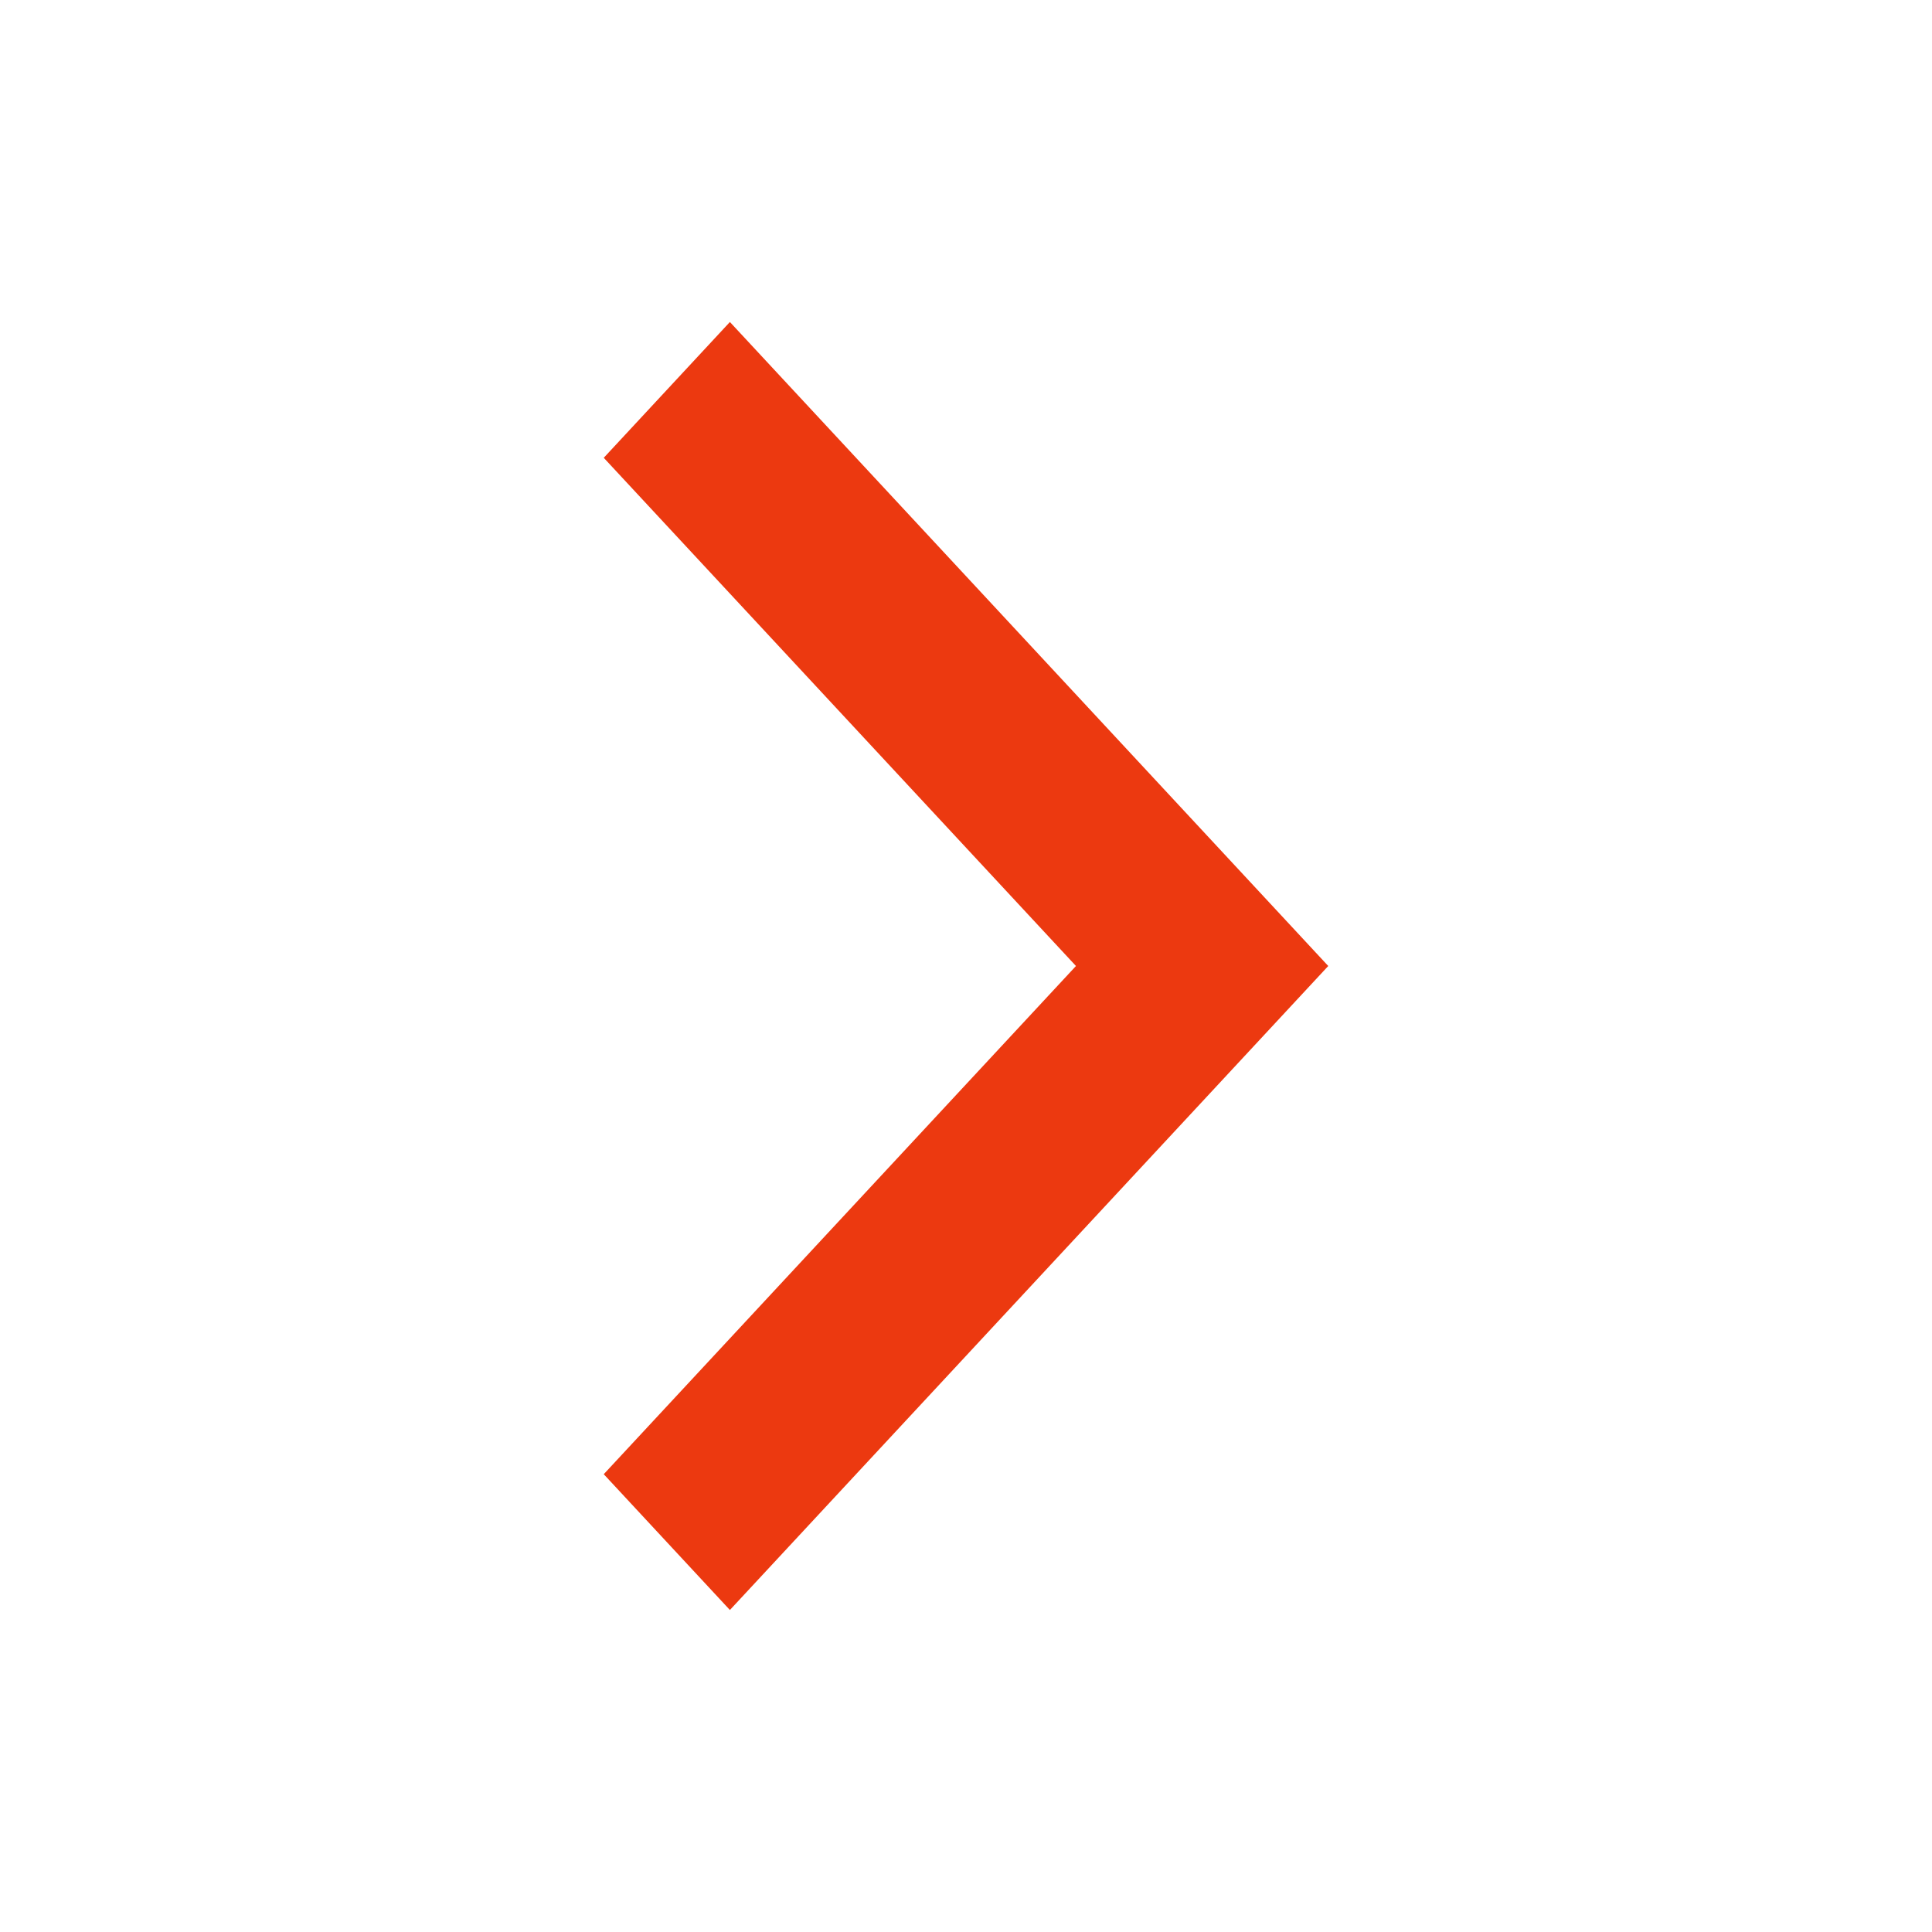
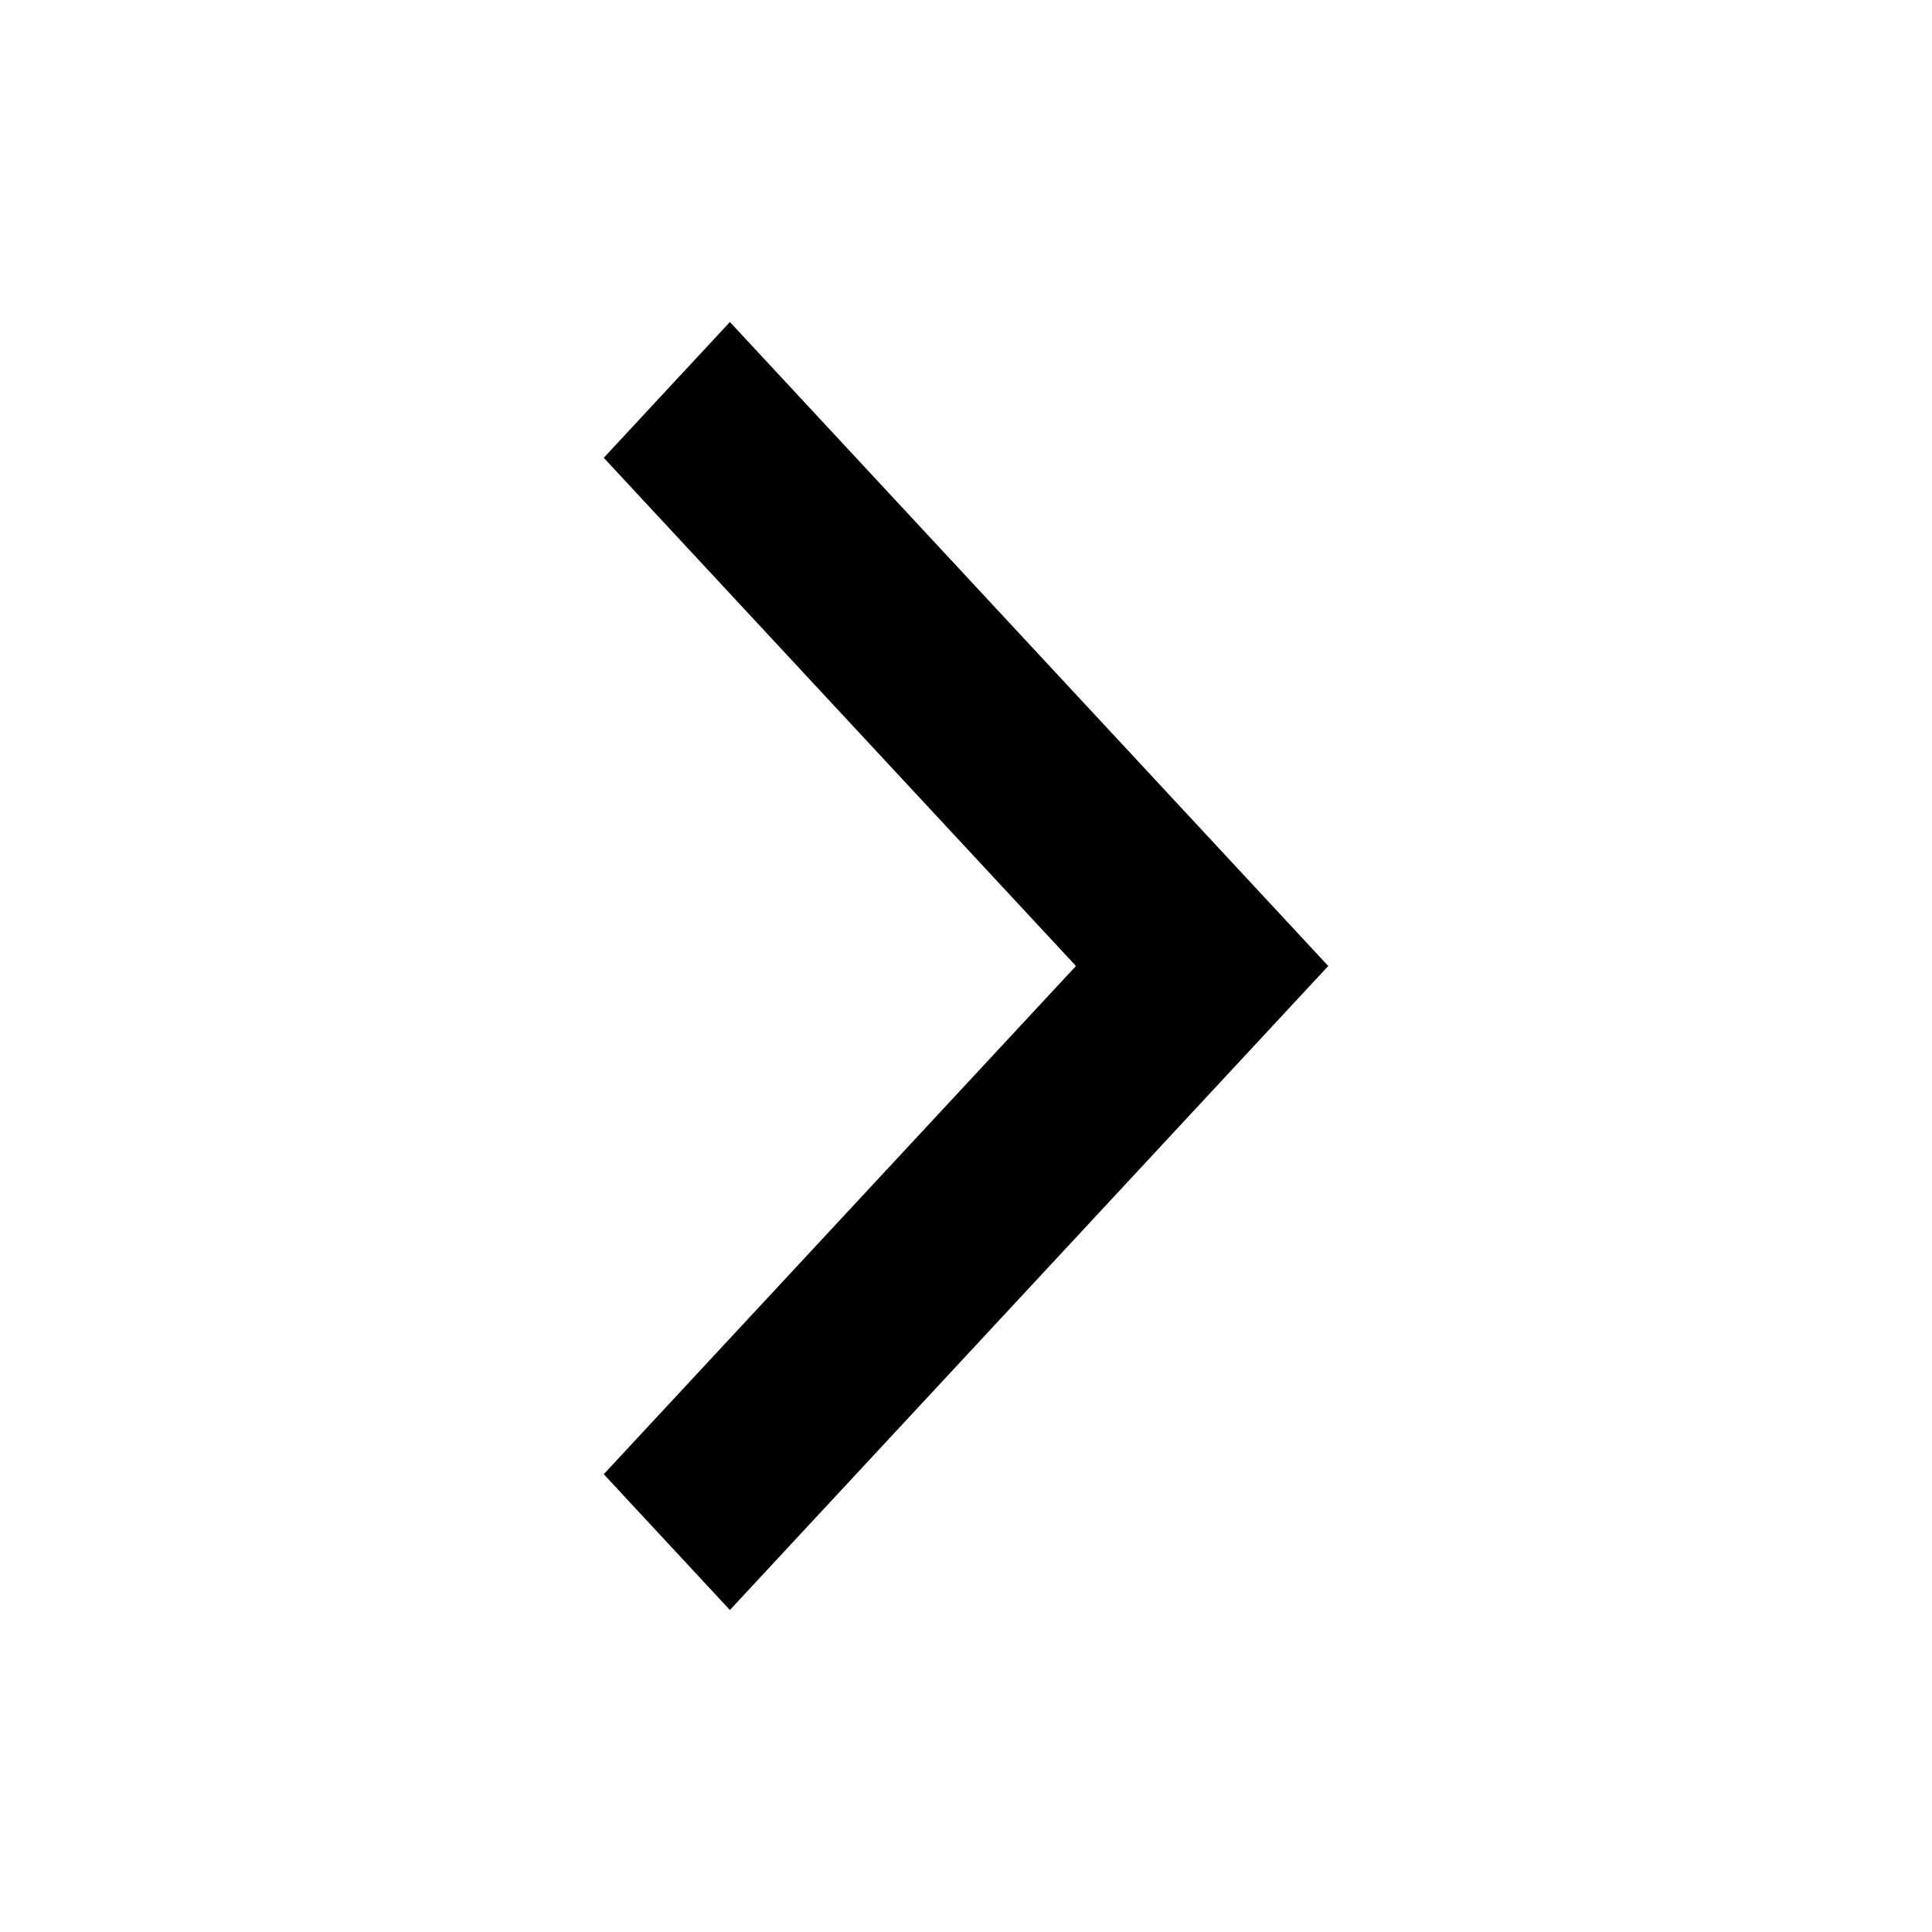
- <svg xmlns="http://www.w3.org/2000/svg" width="24" height="24" viewBox="0 0 24 24" fill="none">
-   <path d="M7.5 18.313L13.366 12L7.5 5.687L9.067 4L16.5 12L9.067 20L7.5 18.313Z" fill="#EC3910" />
+ <svg xmlns="http://www.w3.org/2000/svg" width="24" height="24" viewBox="0 0 24 24" fill="currentColor">
+   <path d="M7.5 18.313L13.366 12L7.5 5.687L9.067 4L16.5 12L9.067 20L7.5 18.313Z" fill="currentColor" />
</svg>
